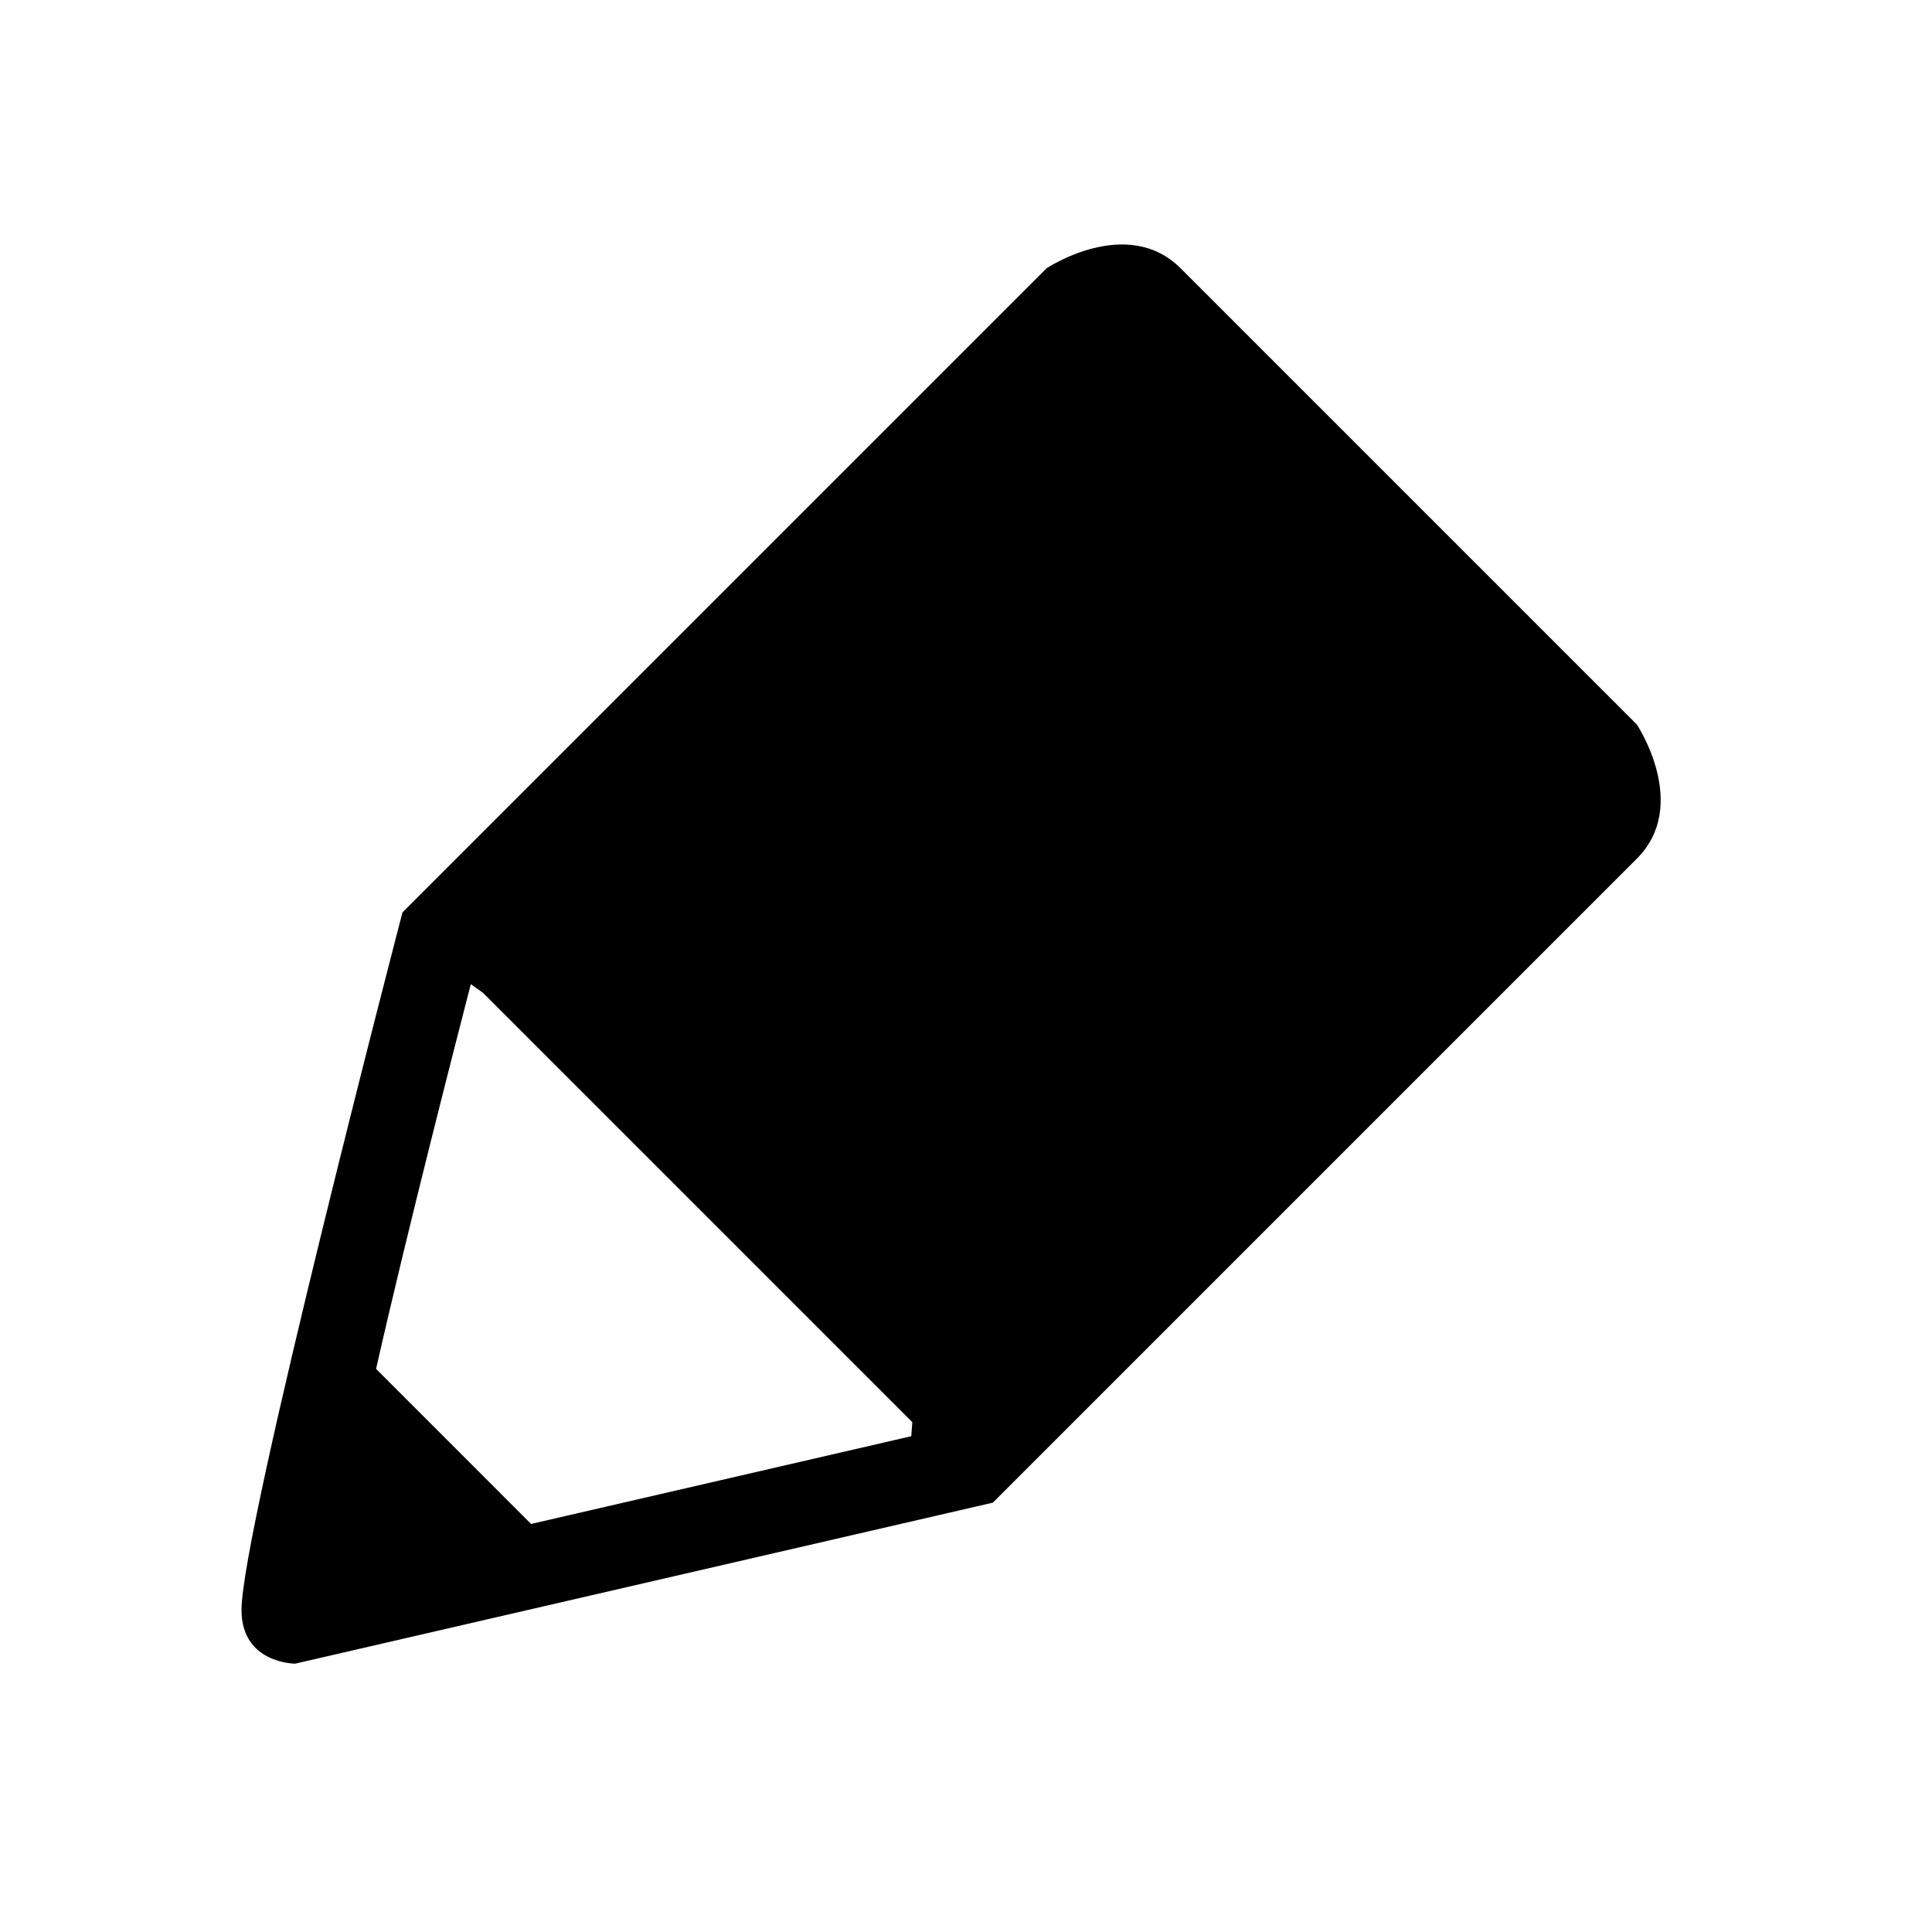
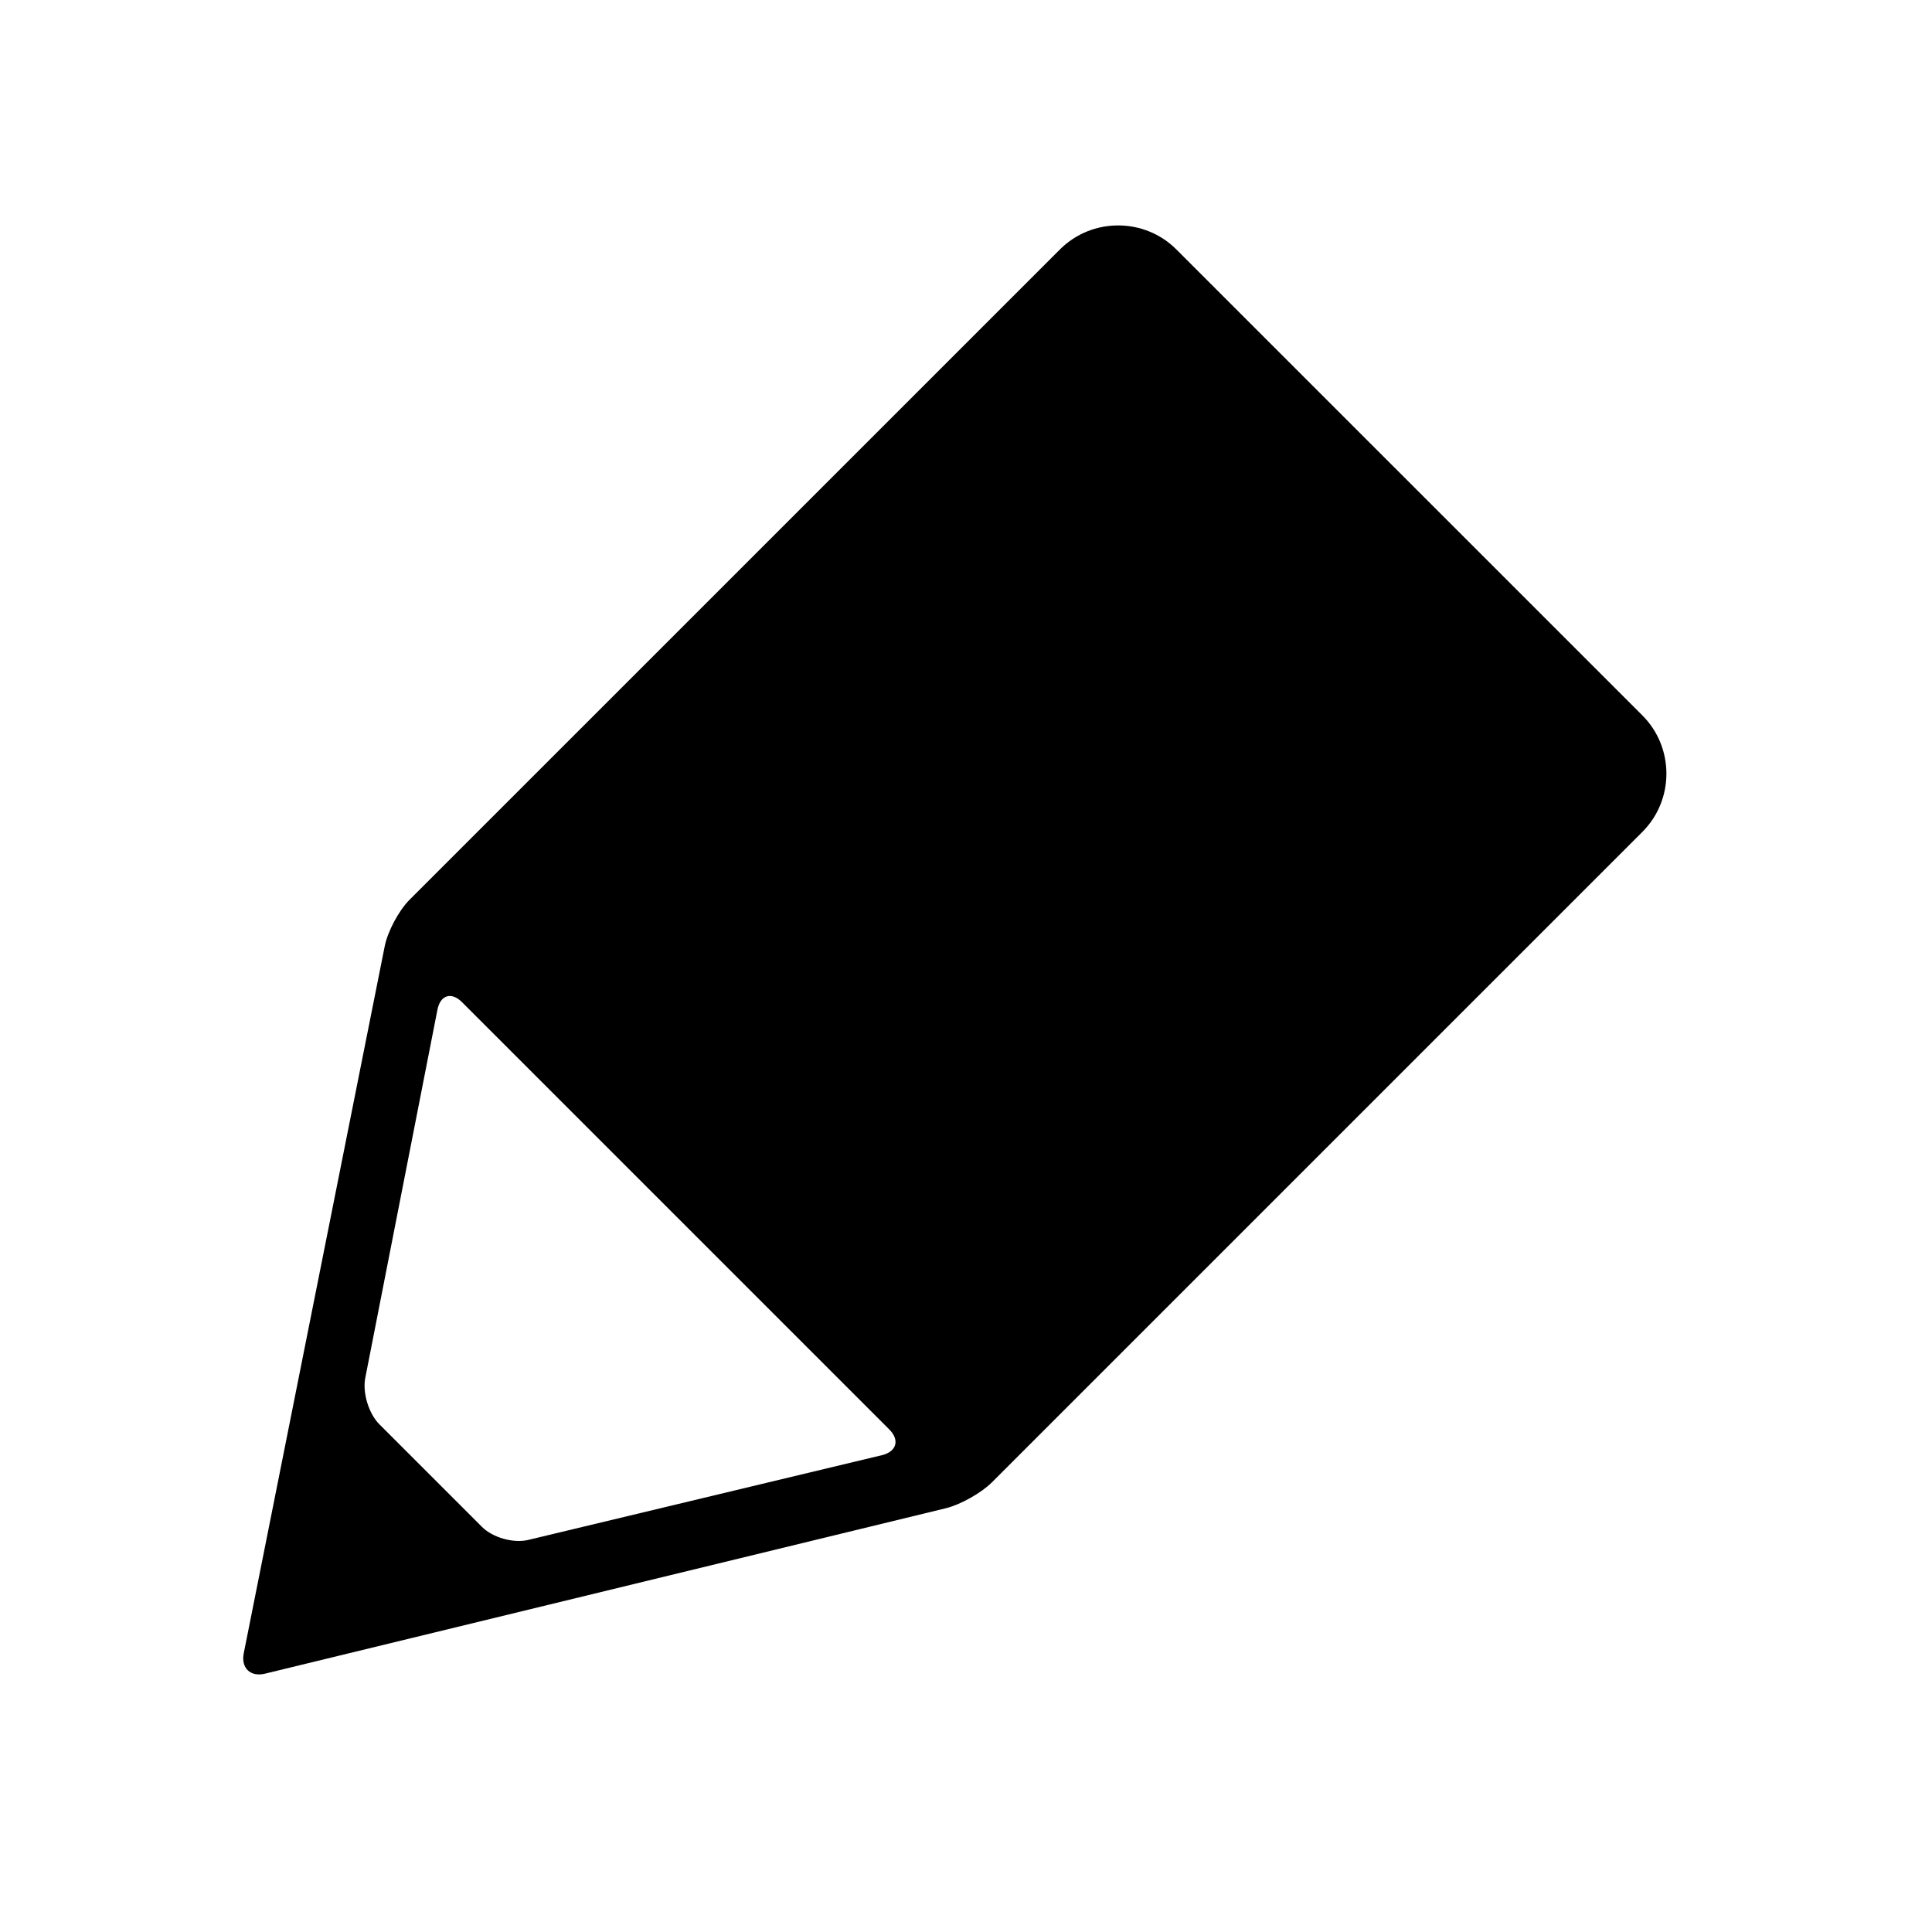
- <svg xmlns="http://www.w3.org/2000/svg" version="1.1" x="0px" y="0px" width="480px" height="480px" viewBox="0 0 480 480" style="enable-background:new 0 0 480 480;" xml:space="preserve">
-   <path style="fill-rule:evenodd;clip-rule:evenodd;" d="M406.667,180c0,0-100-100-113.334-113.333   c-13.333-13.334-33.333,0-33.333,0l-160,160c0,0-40,153.333-40,173.333c0,13.333,13.333,13.333,13.333,13.333l173.334-40   c0,0,146.666-146.666,160-160C420,200,406.667,180,406.667,180z M226.399,356.823L131.95,378.62l-38.516-38.522   c7.848-34.675,20.152-82.52,23.538-95.593l3.027,2.162l106.667,106.666L226.399,356.823z" />
+ <svg xmlns="http://www.w3.org/2000/svg" version="1.1" baseProfile="tiny" x="0px" y="0px" width="480px" height="480px" viewBox="0 0 480 480" xml:space="preserve">
+   <g id="edit">
+     <path d="M408.038,177.735L292.27,61.978c-7.951-7.961-20.986-7.961-28.938,0l-161.6,161.586c-2.648,2.654-5.414,7.844-6.148,11.516   L60.561,410.735c-0.734,3.672,1.646,5.967,5.297,5.078l169.133-41.096c3.654-0.889,8.803-3.797,11.451-6.437l161.596-161.592   C416.006,198.721,416.006,185.704,408.038,177.735z M219.114,361.533l-87.904,21.063c-3.65,0.871-8.805-0.578-11.455-3.236   l-25.49-25.485c-2.656-2.653-4.236-7.844-3.516-11.528l17.928-91.472c0.719-3.685,3.484-4.53,6.125-1.873l106.125,106.124   C223.584,357.767,222.772,360.657,219.114,361.533z" />
+   </g>
</svg>
